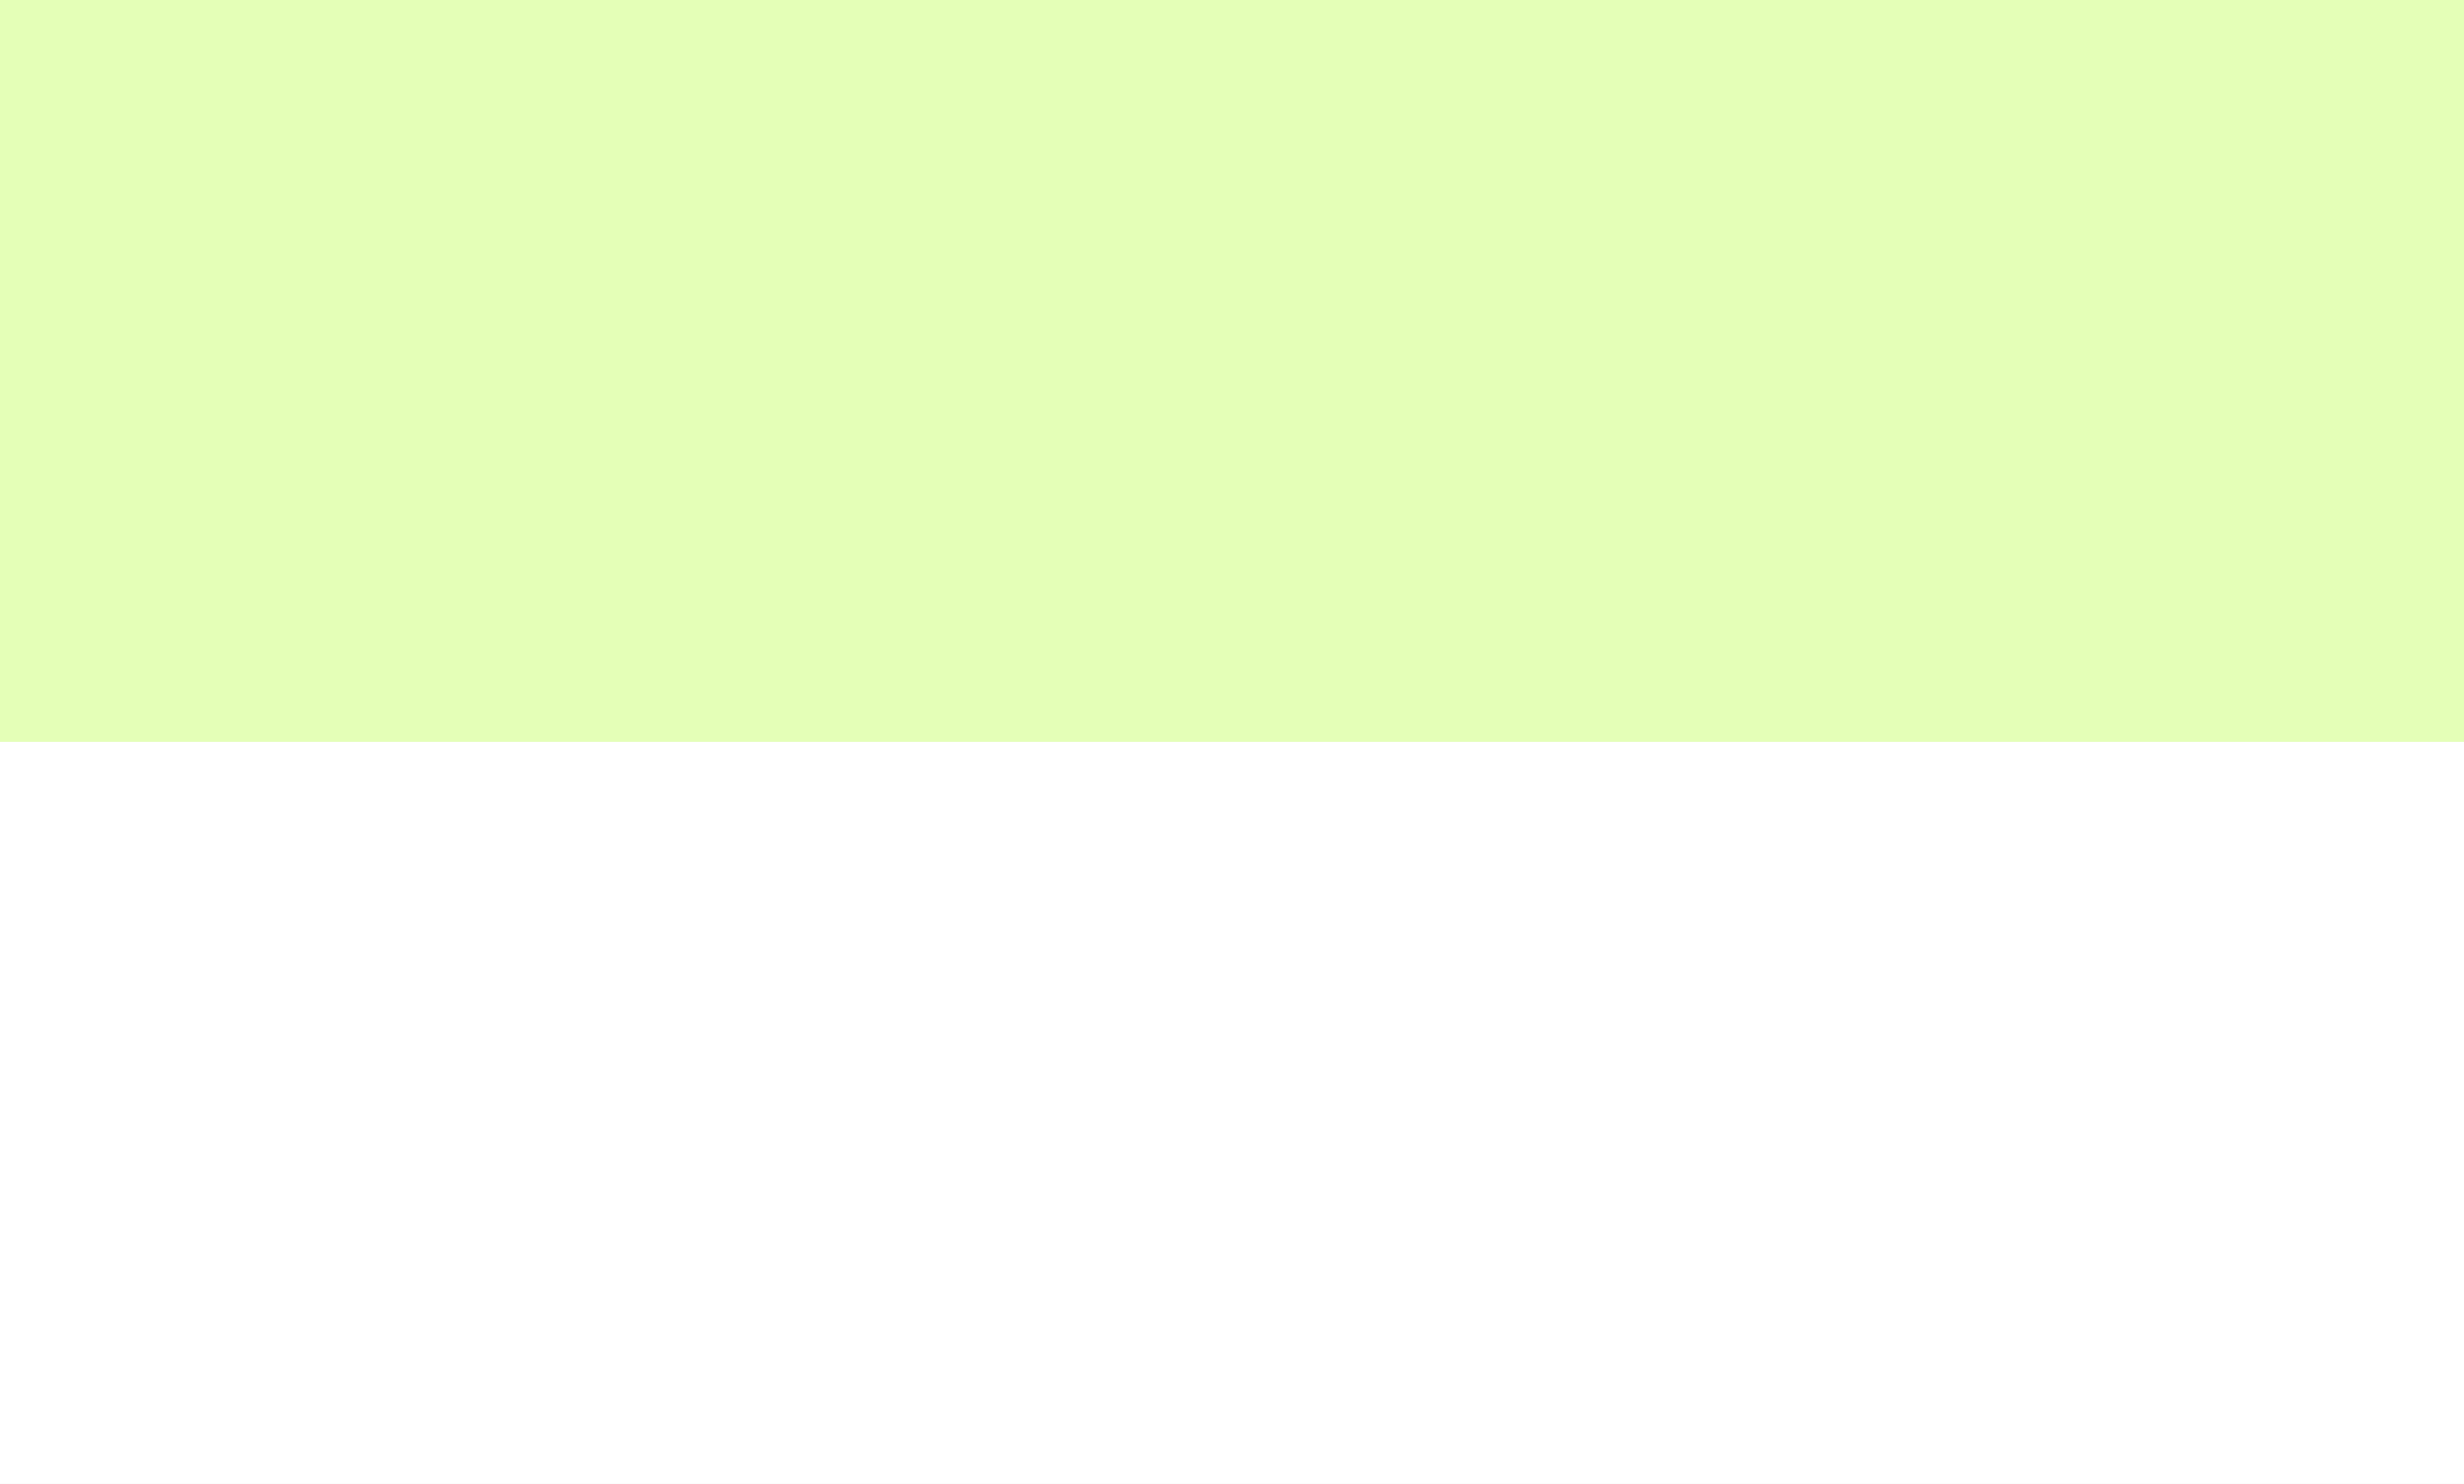
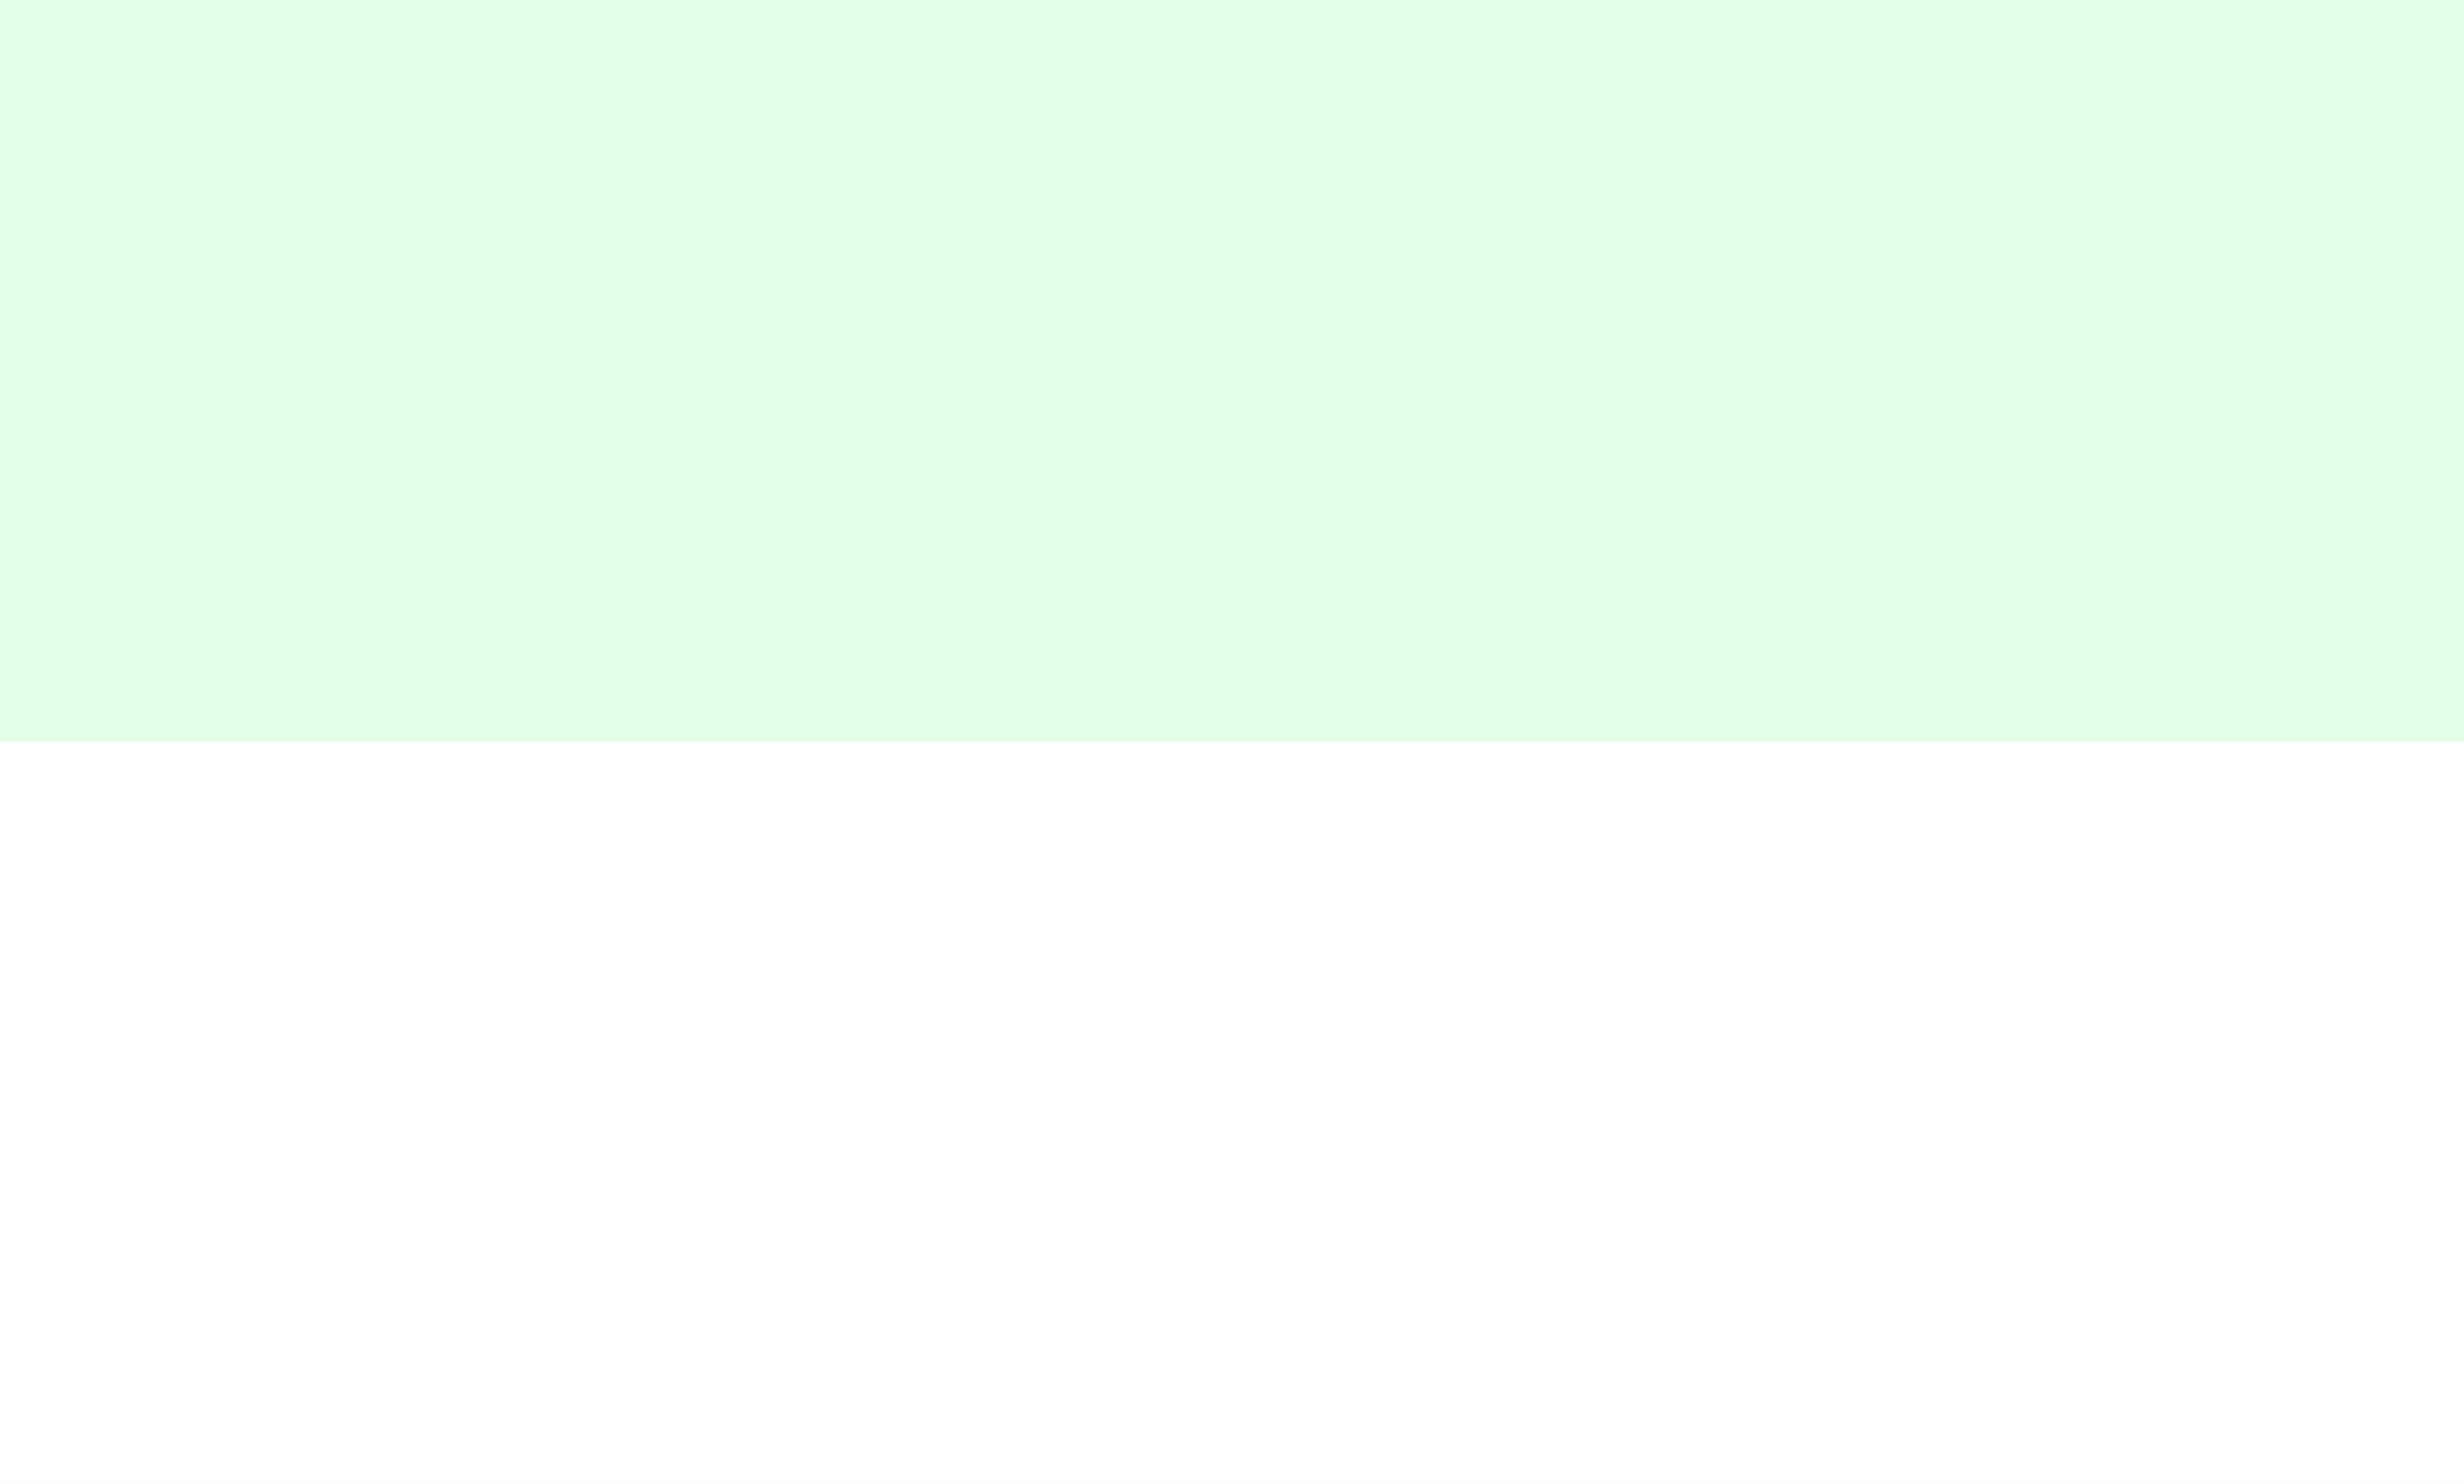
<svg xmlns="http://www.w3.org/2000/svg" width="2238" height="1348" viewBox="0 0 2238 1348" fill="none">
-   <rect width="2238" height="674" fill="#E4FFB7" />
+   <rect width="2238" height="674" fill="#e3ffea" />
  <rect y="674" width="2238" height="674" fill="white" />
</svg>
